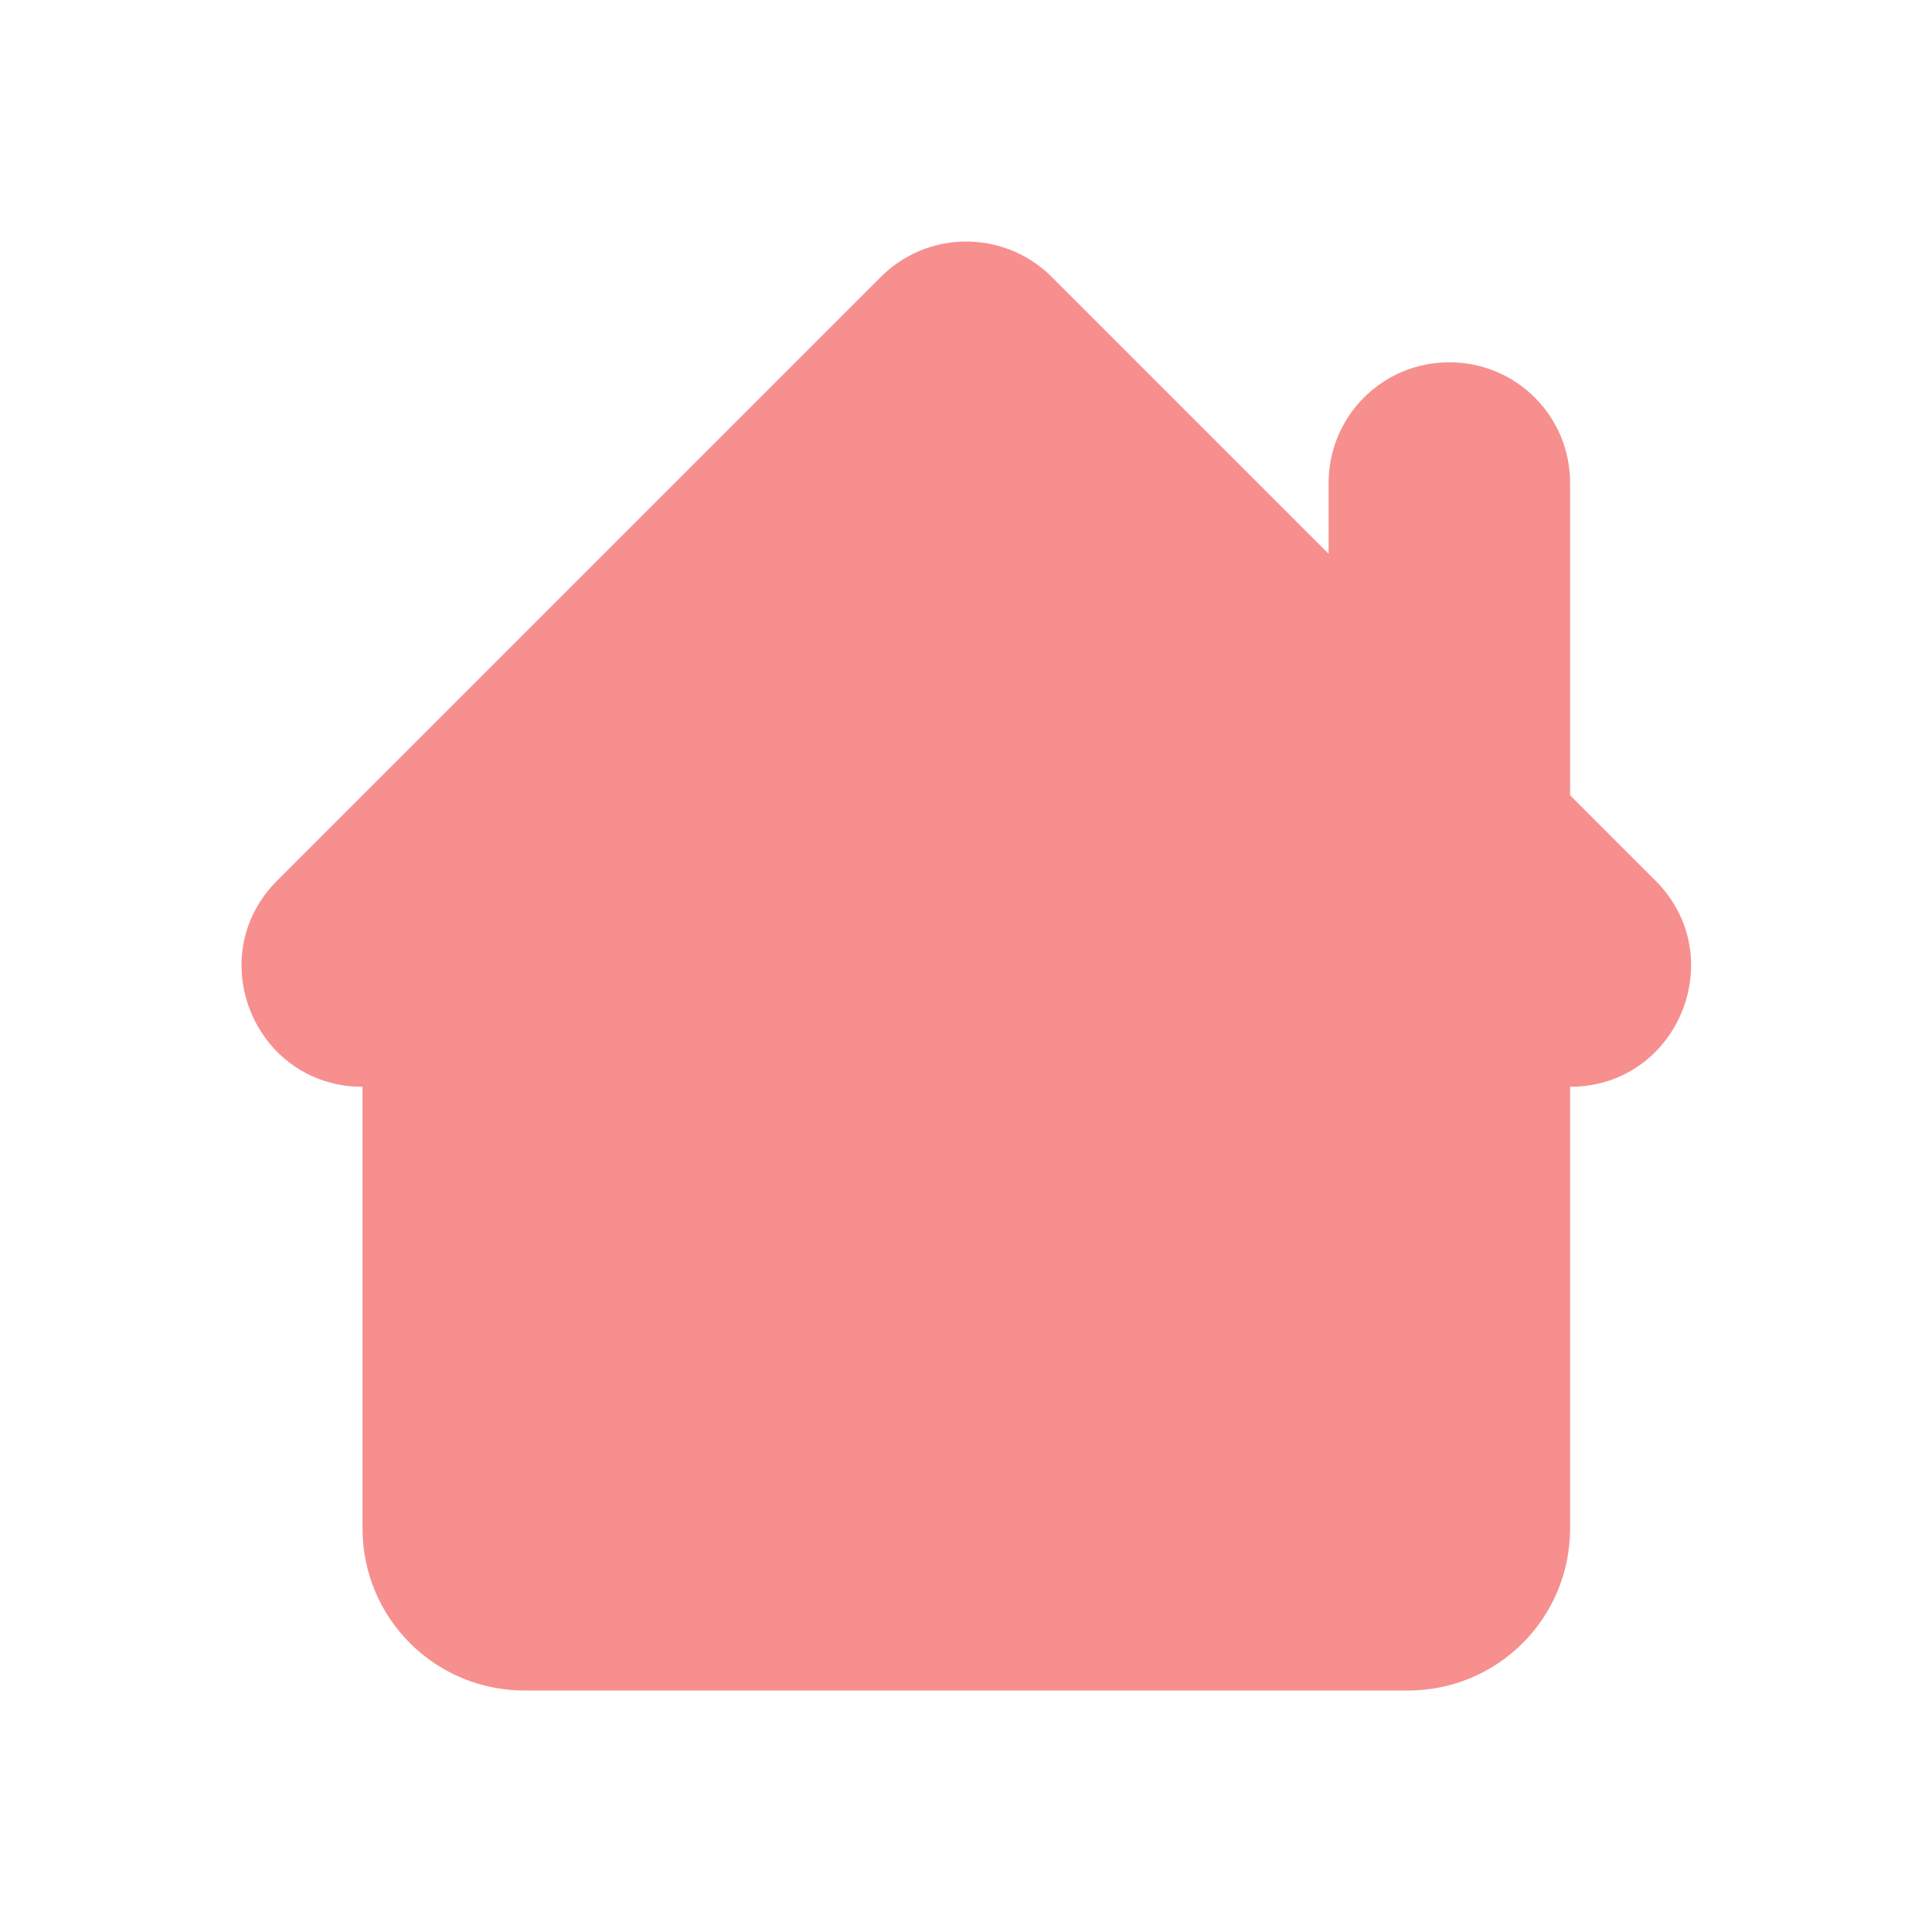
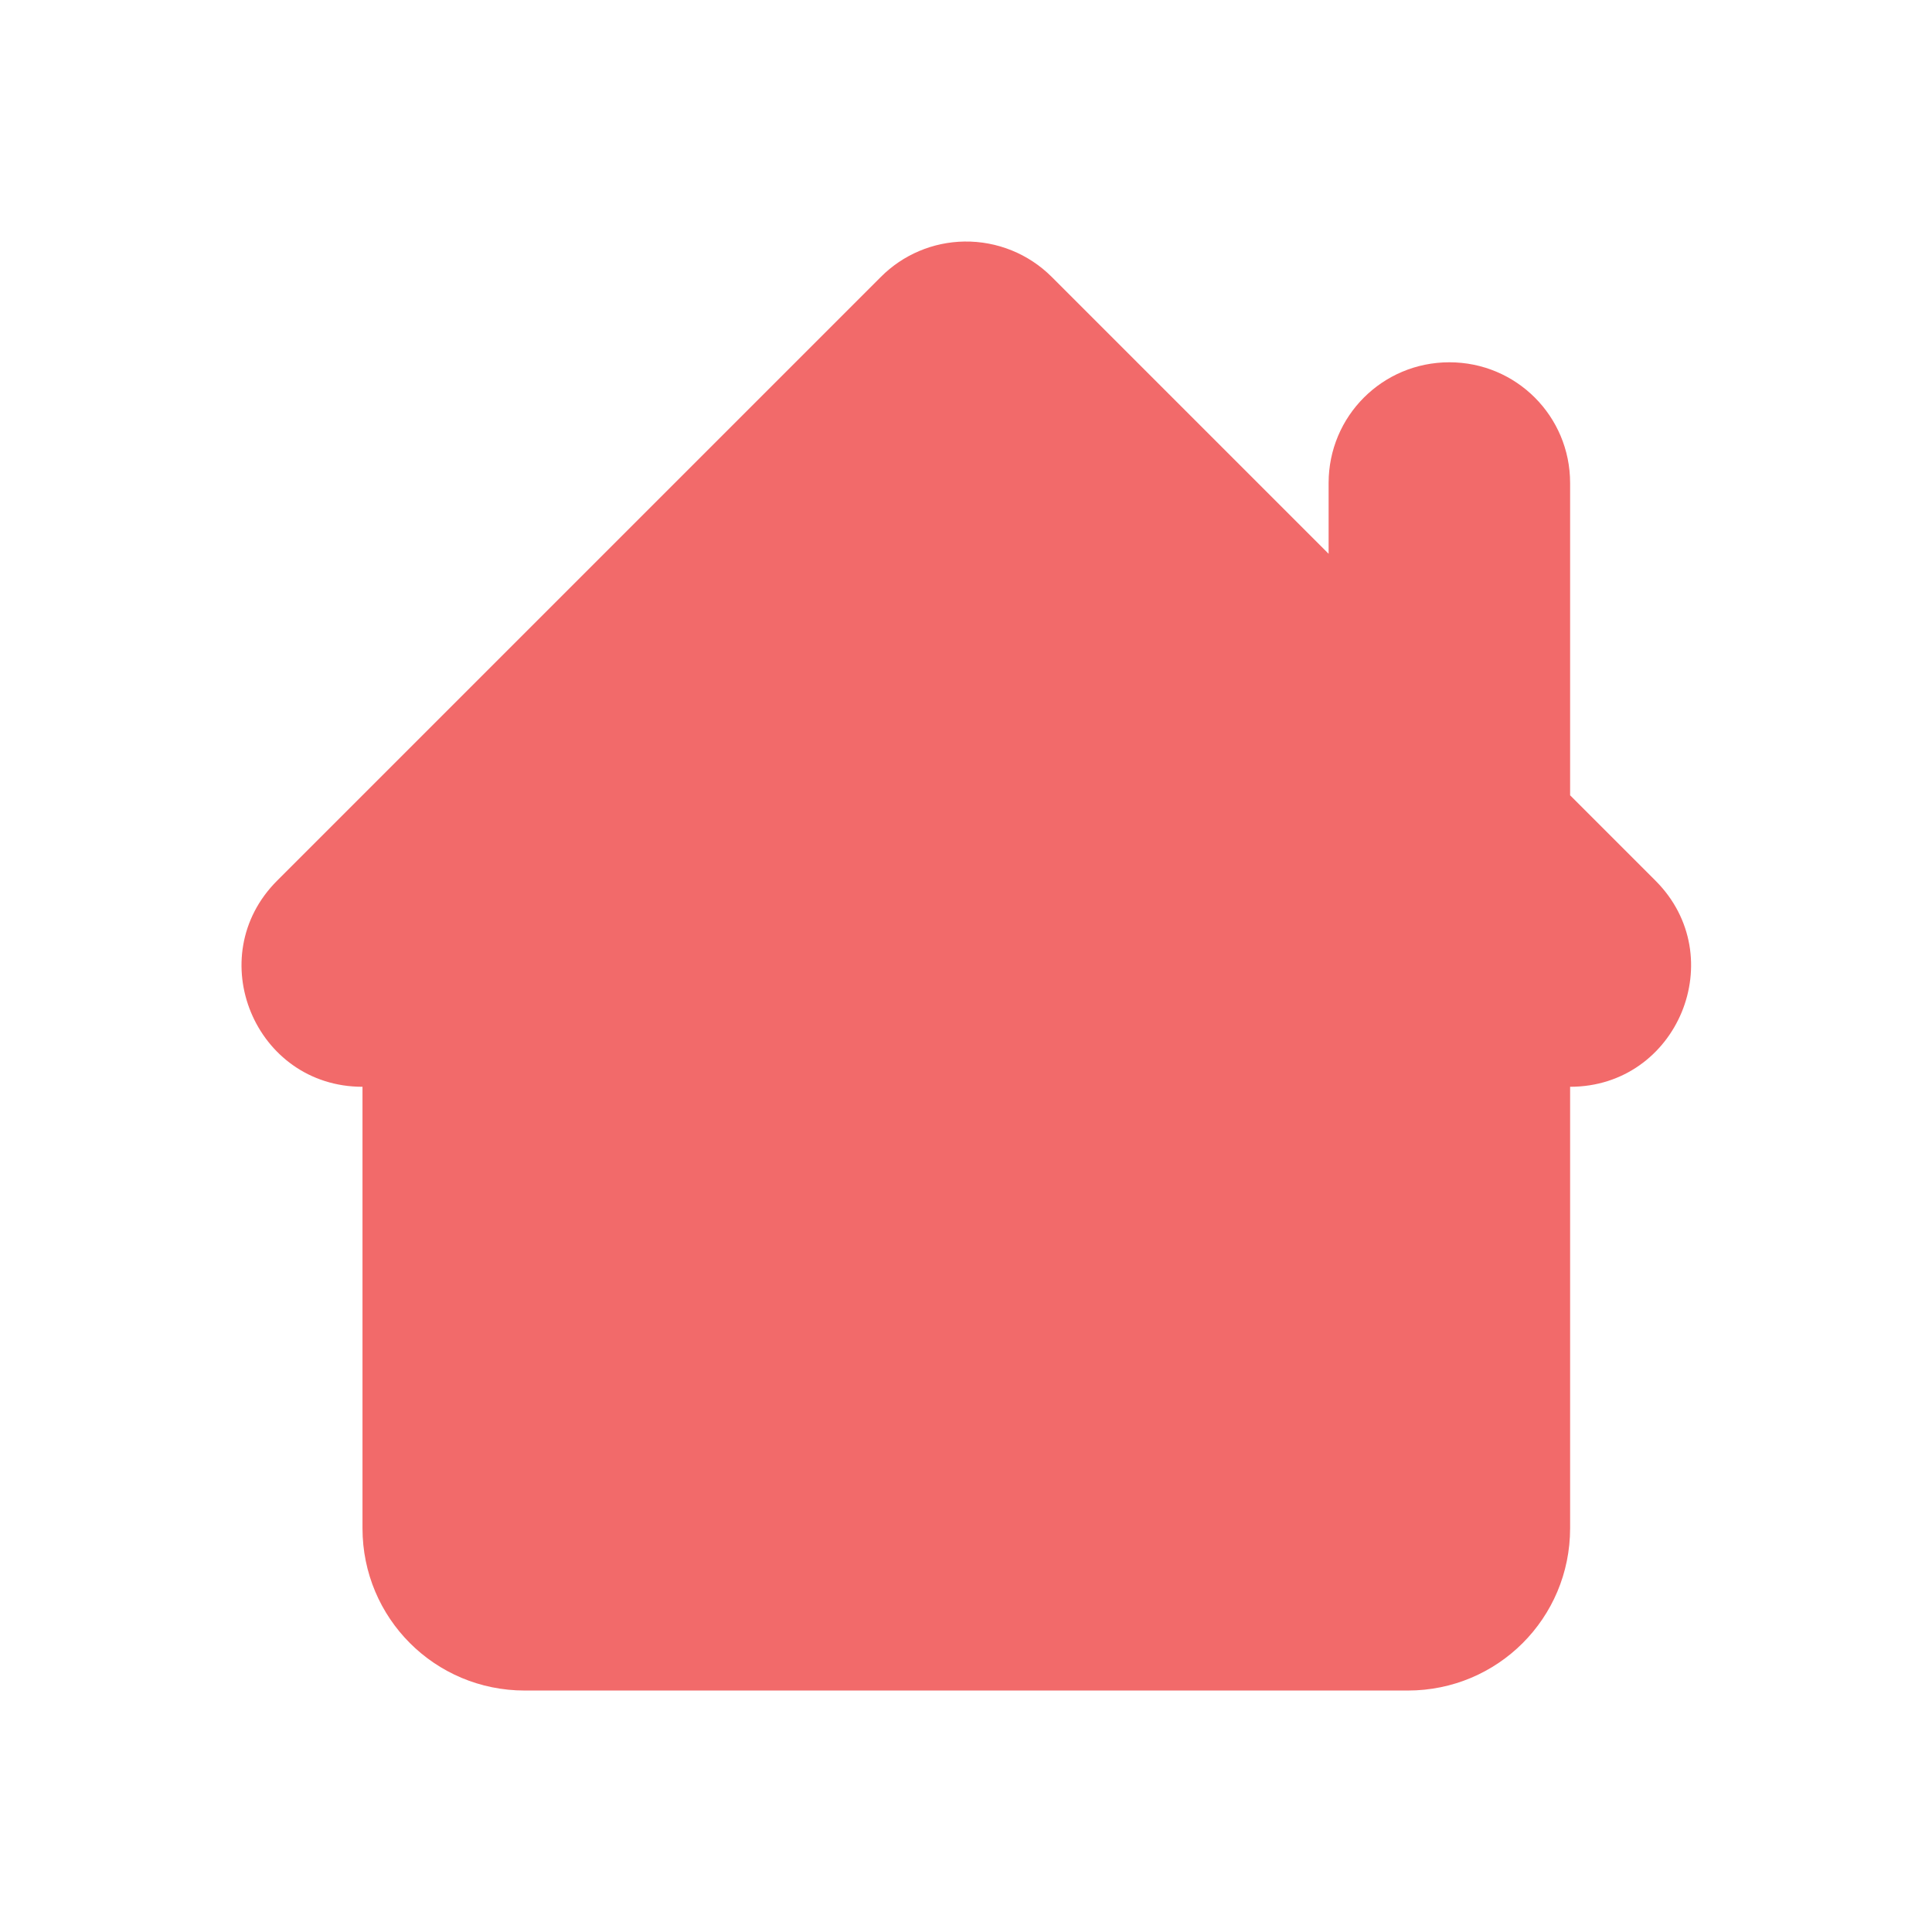
<svg xmlns="http://www.w3.org/2000/svg" height="16" viewBox="0 0 16 16" width="16">
  <defs id="defs2">
    <style type="text/css" id="current-color-scheme">
      .ColorScheme-Text {
-         color:#f78f8f;
+         color:#f26a6a;
      }
      </style>
  </defs>
-   <path d="m7.986 294.767c-.26.004-.508.109-.691.293l-5 5c-.63.63-.184 1.707.707 1.707v3.656c0 .744.599 1.344 1.344 1.344h7.313c.744 0 1.344-.599 1.344-1.344v-3.656c.891-0 1.337-1.077.707-1.707l-.707-.707v-2.586c0-.554-.446-1-1-1-.554 0-1.0.446-1 1v .586l-2.293-2.293c-.191-.191-.452-.297-.723-.293z" fill="currentColor" transform="translate(0 -292.7667)" style="fill:currentColor;fill-opacity:1;stroke:none" class="ColorScheme-Text" />
+   <path d="m7.986 294.767c-.26.004-.508.109-.691.293l-5 5c-.63.63-.184 1.707.707 1.707v3.656c0 .744.599 1.344 1.344 1.344h7.313c.744 0 1.344-.599 1.344-1.344v-3.656c.891-0 1.337-1.077.707-1.707l-.707-.707v-2.586c0-.554-.446-1-1-1-.554 0-1.0.446-1 1v .586l-2.293-2.293c-.191-.191-.452-.297-.723-.293z" fill="#f26a6a" transform="translate(0 -292.7667)" style="fill:currentColor;fill-opacity:1;stroke:none" class="ColorScheme-Text" />
</svg>
